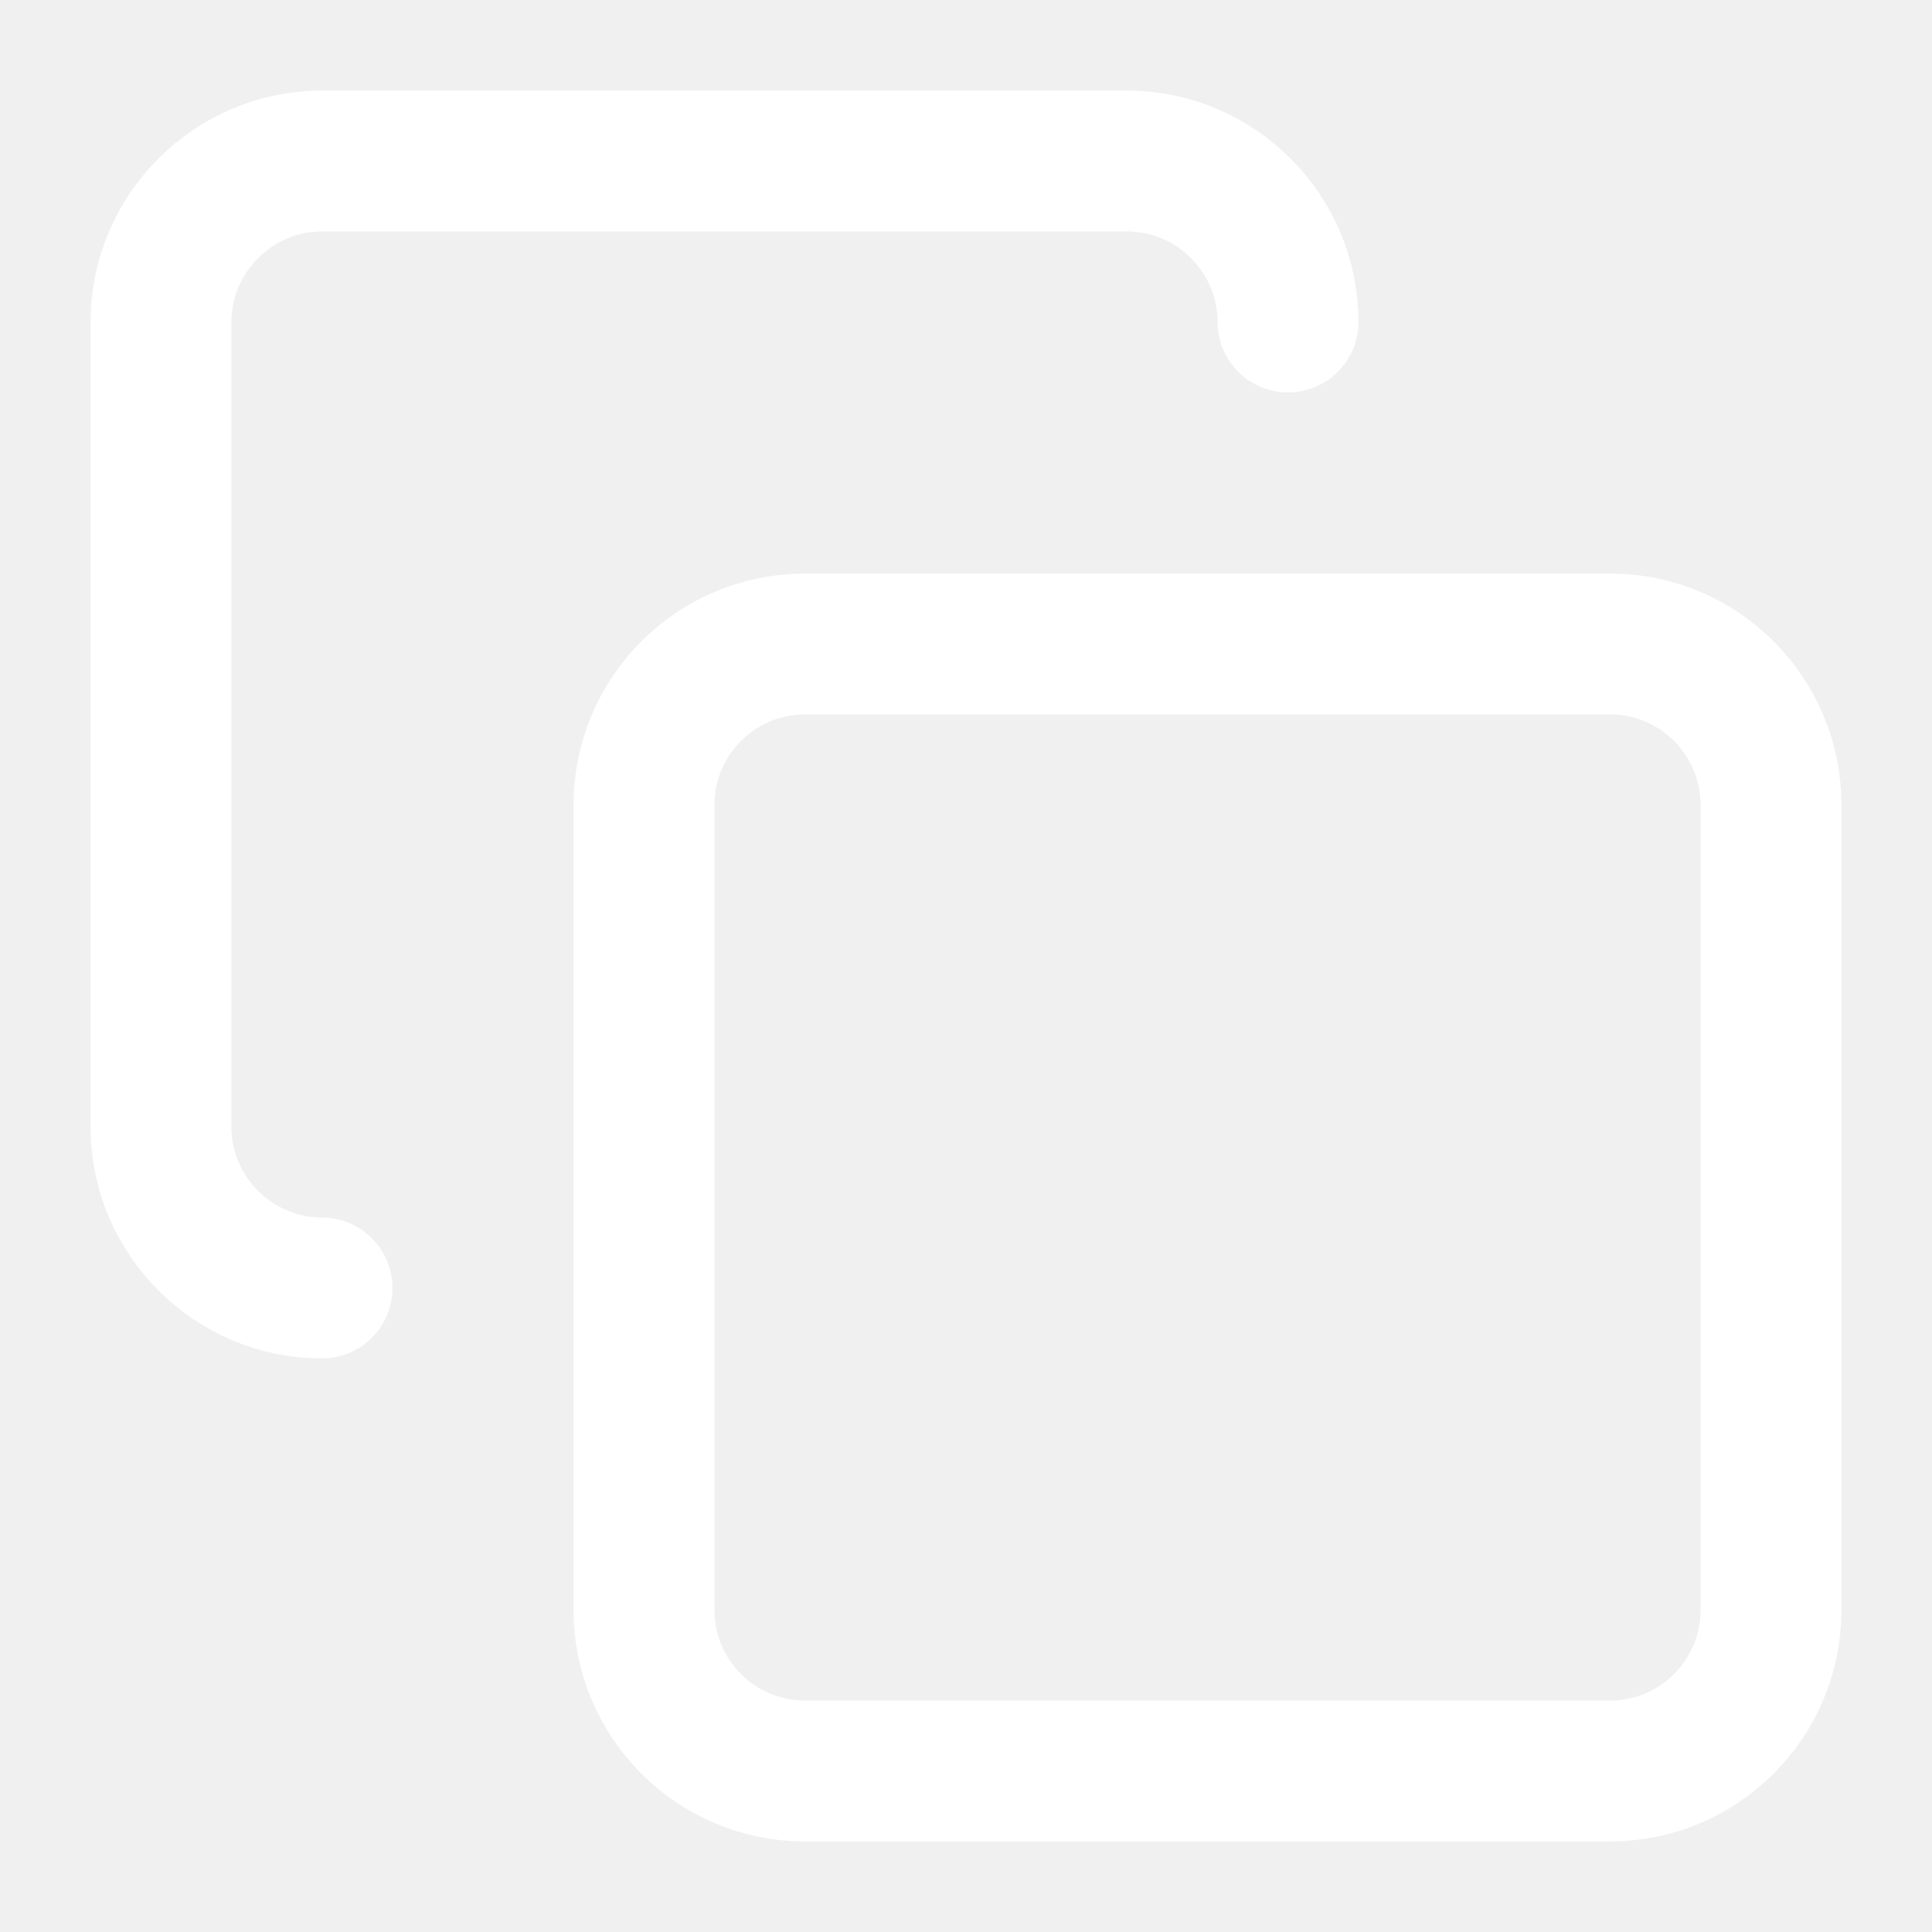
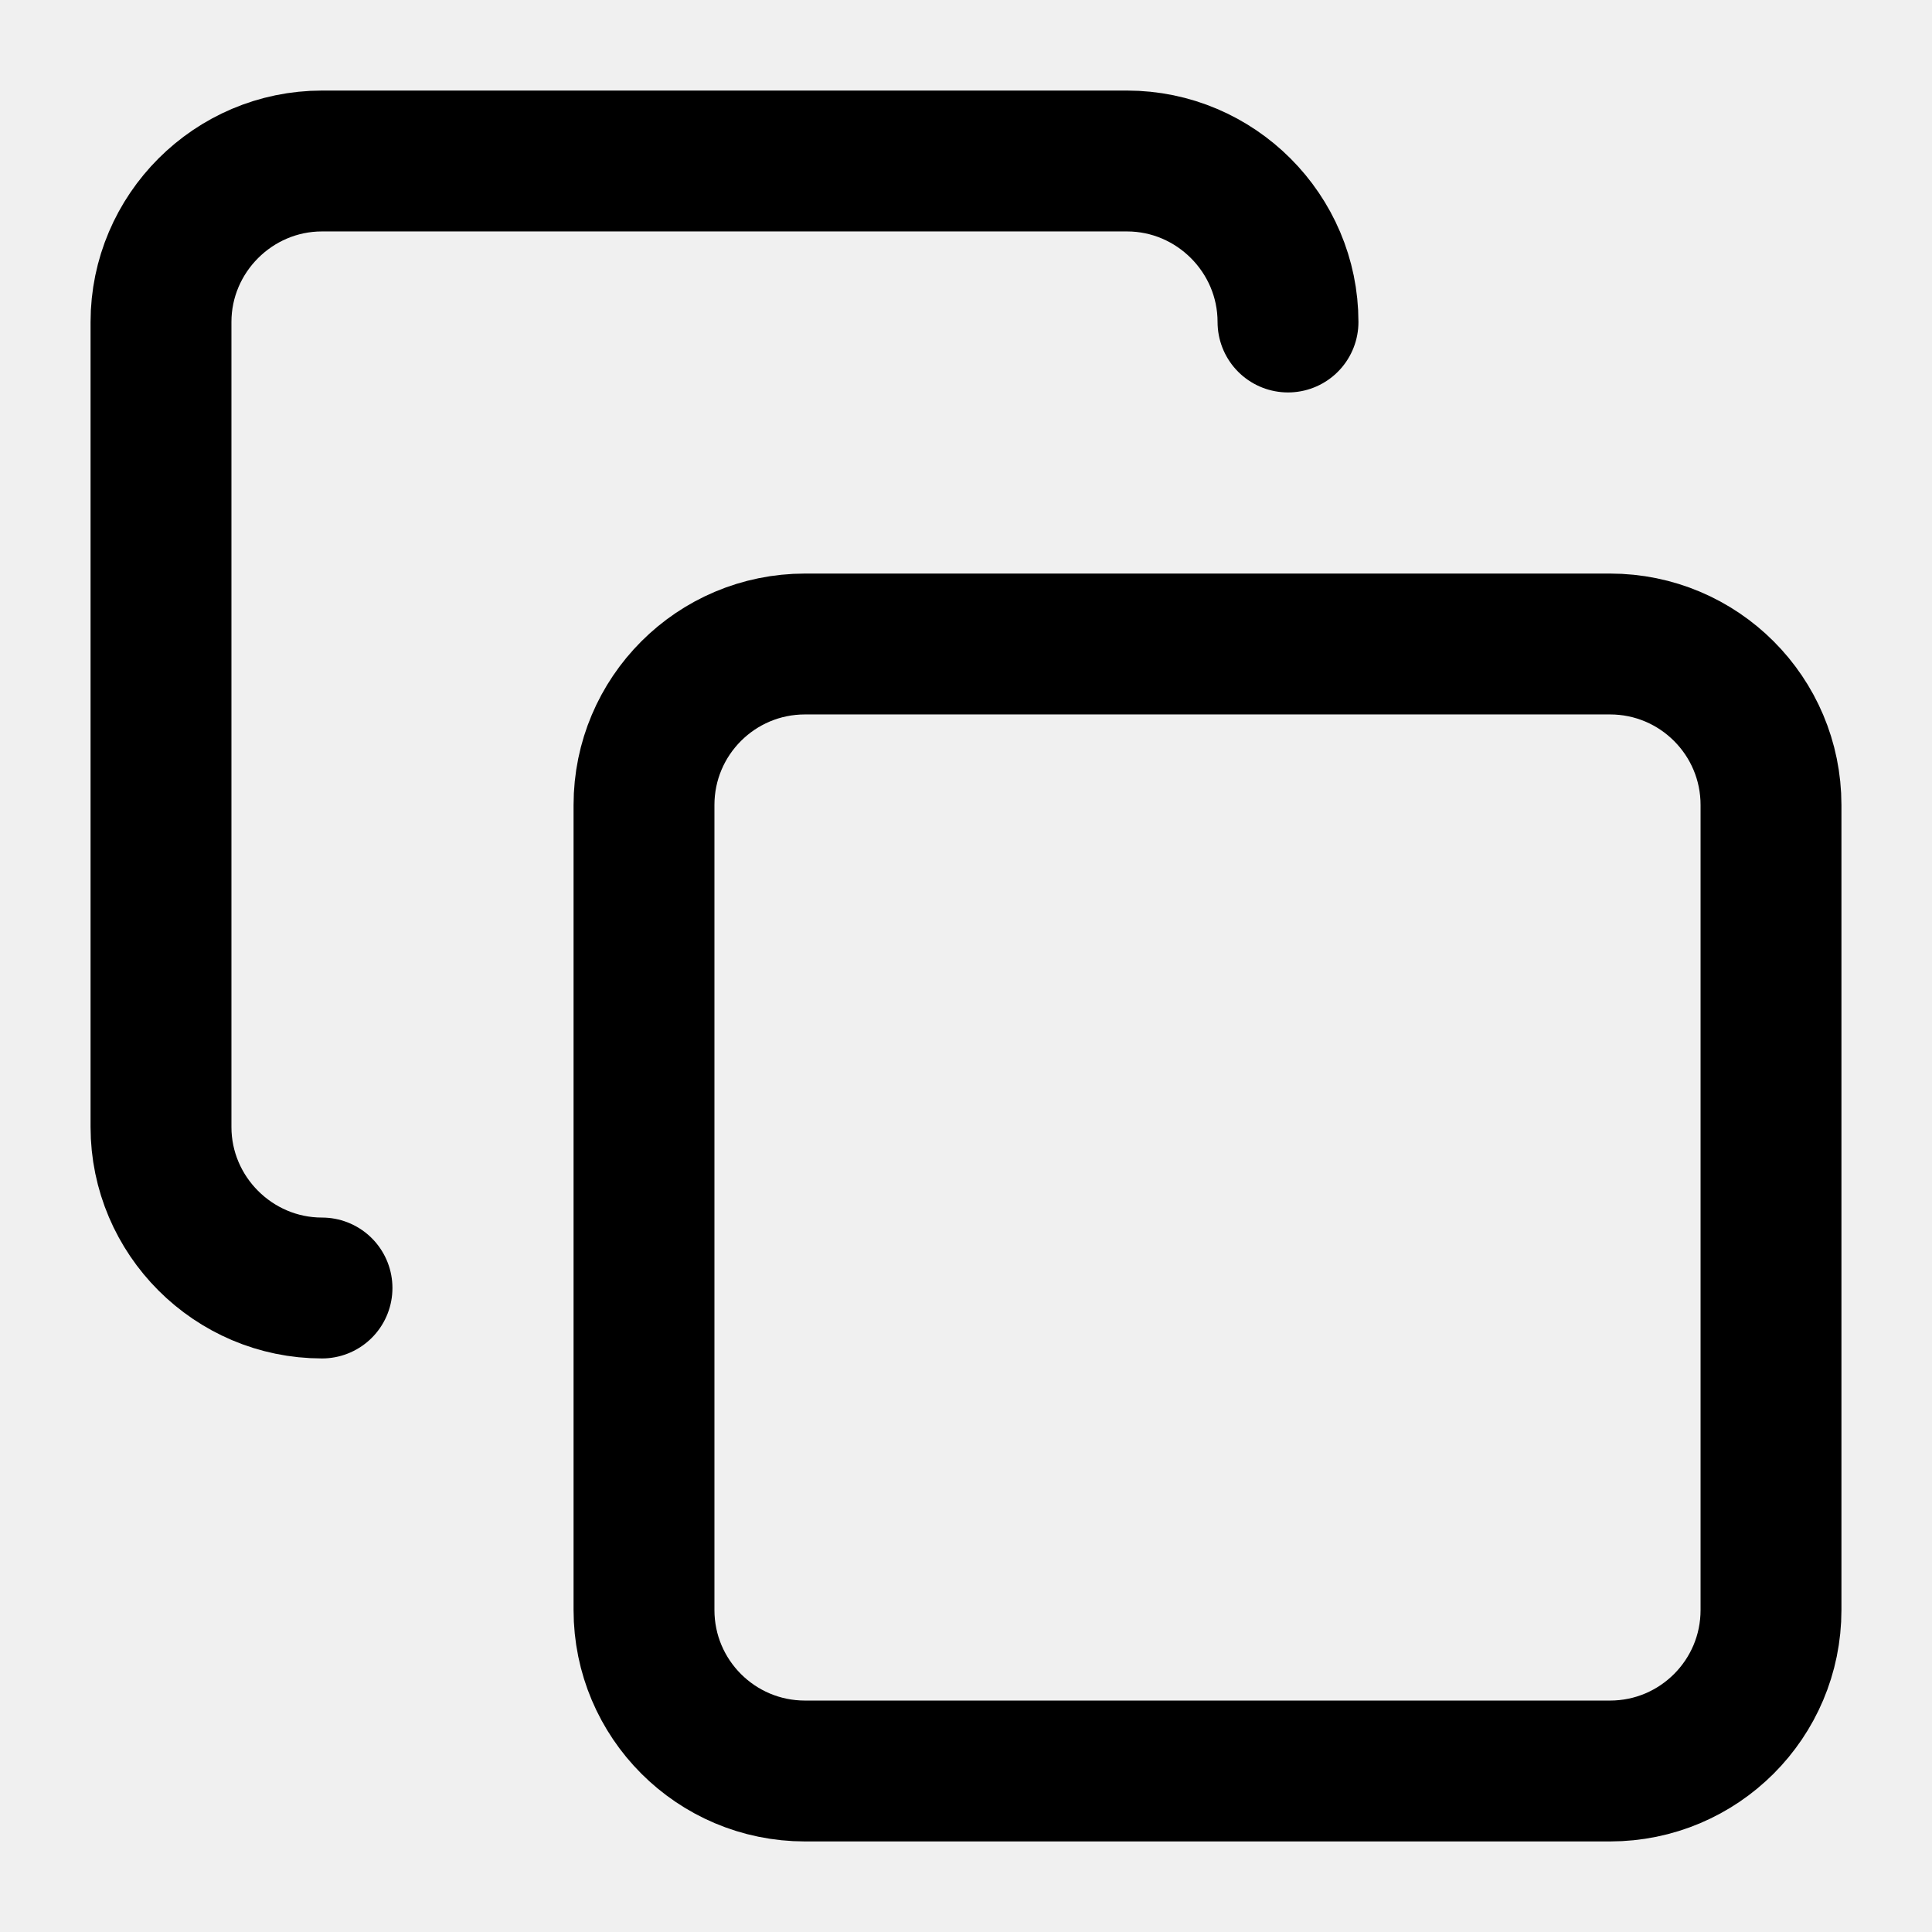
- <svg xmlns="http://www.w3.org/2000/svg" width="24" height="24" viewBox="0 0 24 24" fill="none" stroke="#ffffff" stroke-width="1.75" stroke-linecap="round" stroke-linejoin="round" class="lucide lucide-copy">
+ <svg xmlns="http://www.w3.org/2000/svg" width="18" height="18" viewBox="0 0 24 24" fill="none" stroke="currentColor" stroke-width="1.75" stroke-linecap="round" stroke-linejoin="round" class="lucide lucide-copy">
  <rect width="14" height="14" x="8" y="8" rx="2" ry="2" />
  <path d="M4 16c-1.1 0-2-.9-2-2V4c0-1.1.9-2 2-2h10c1.1 0 2 .9 2 2" />
</svg>
